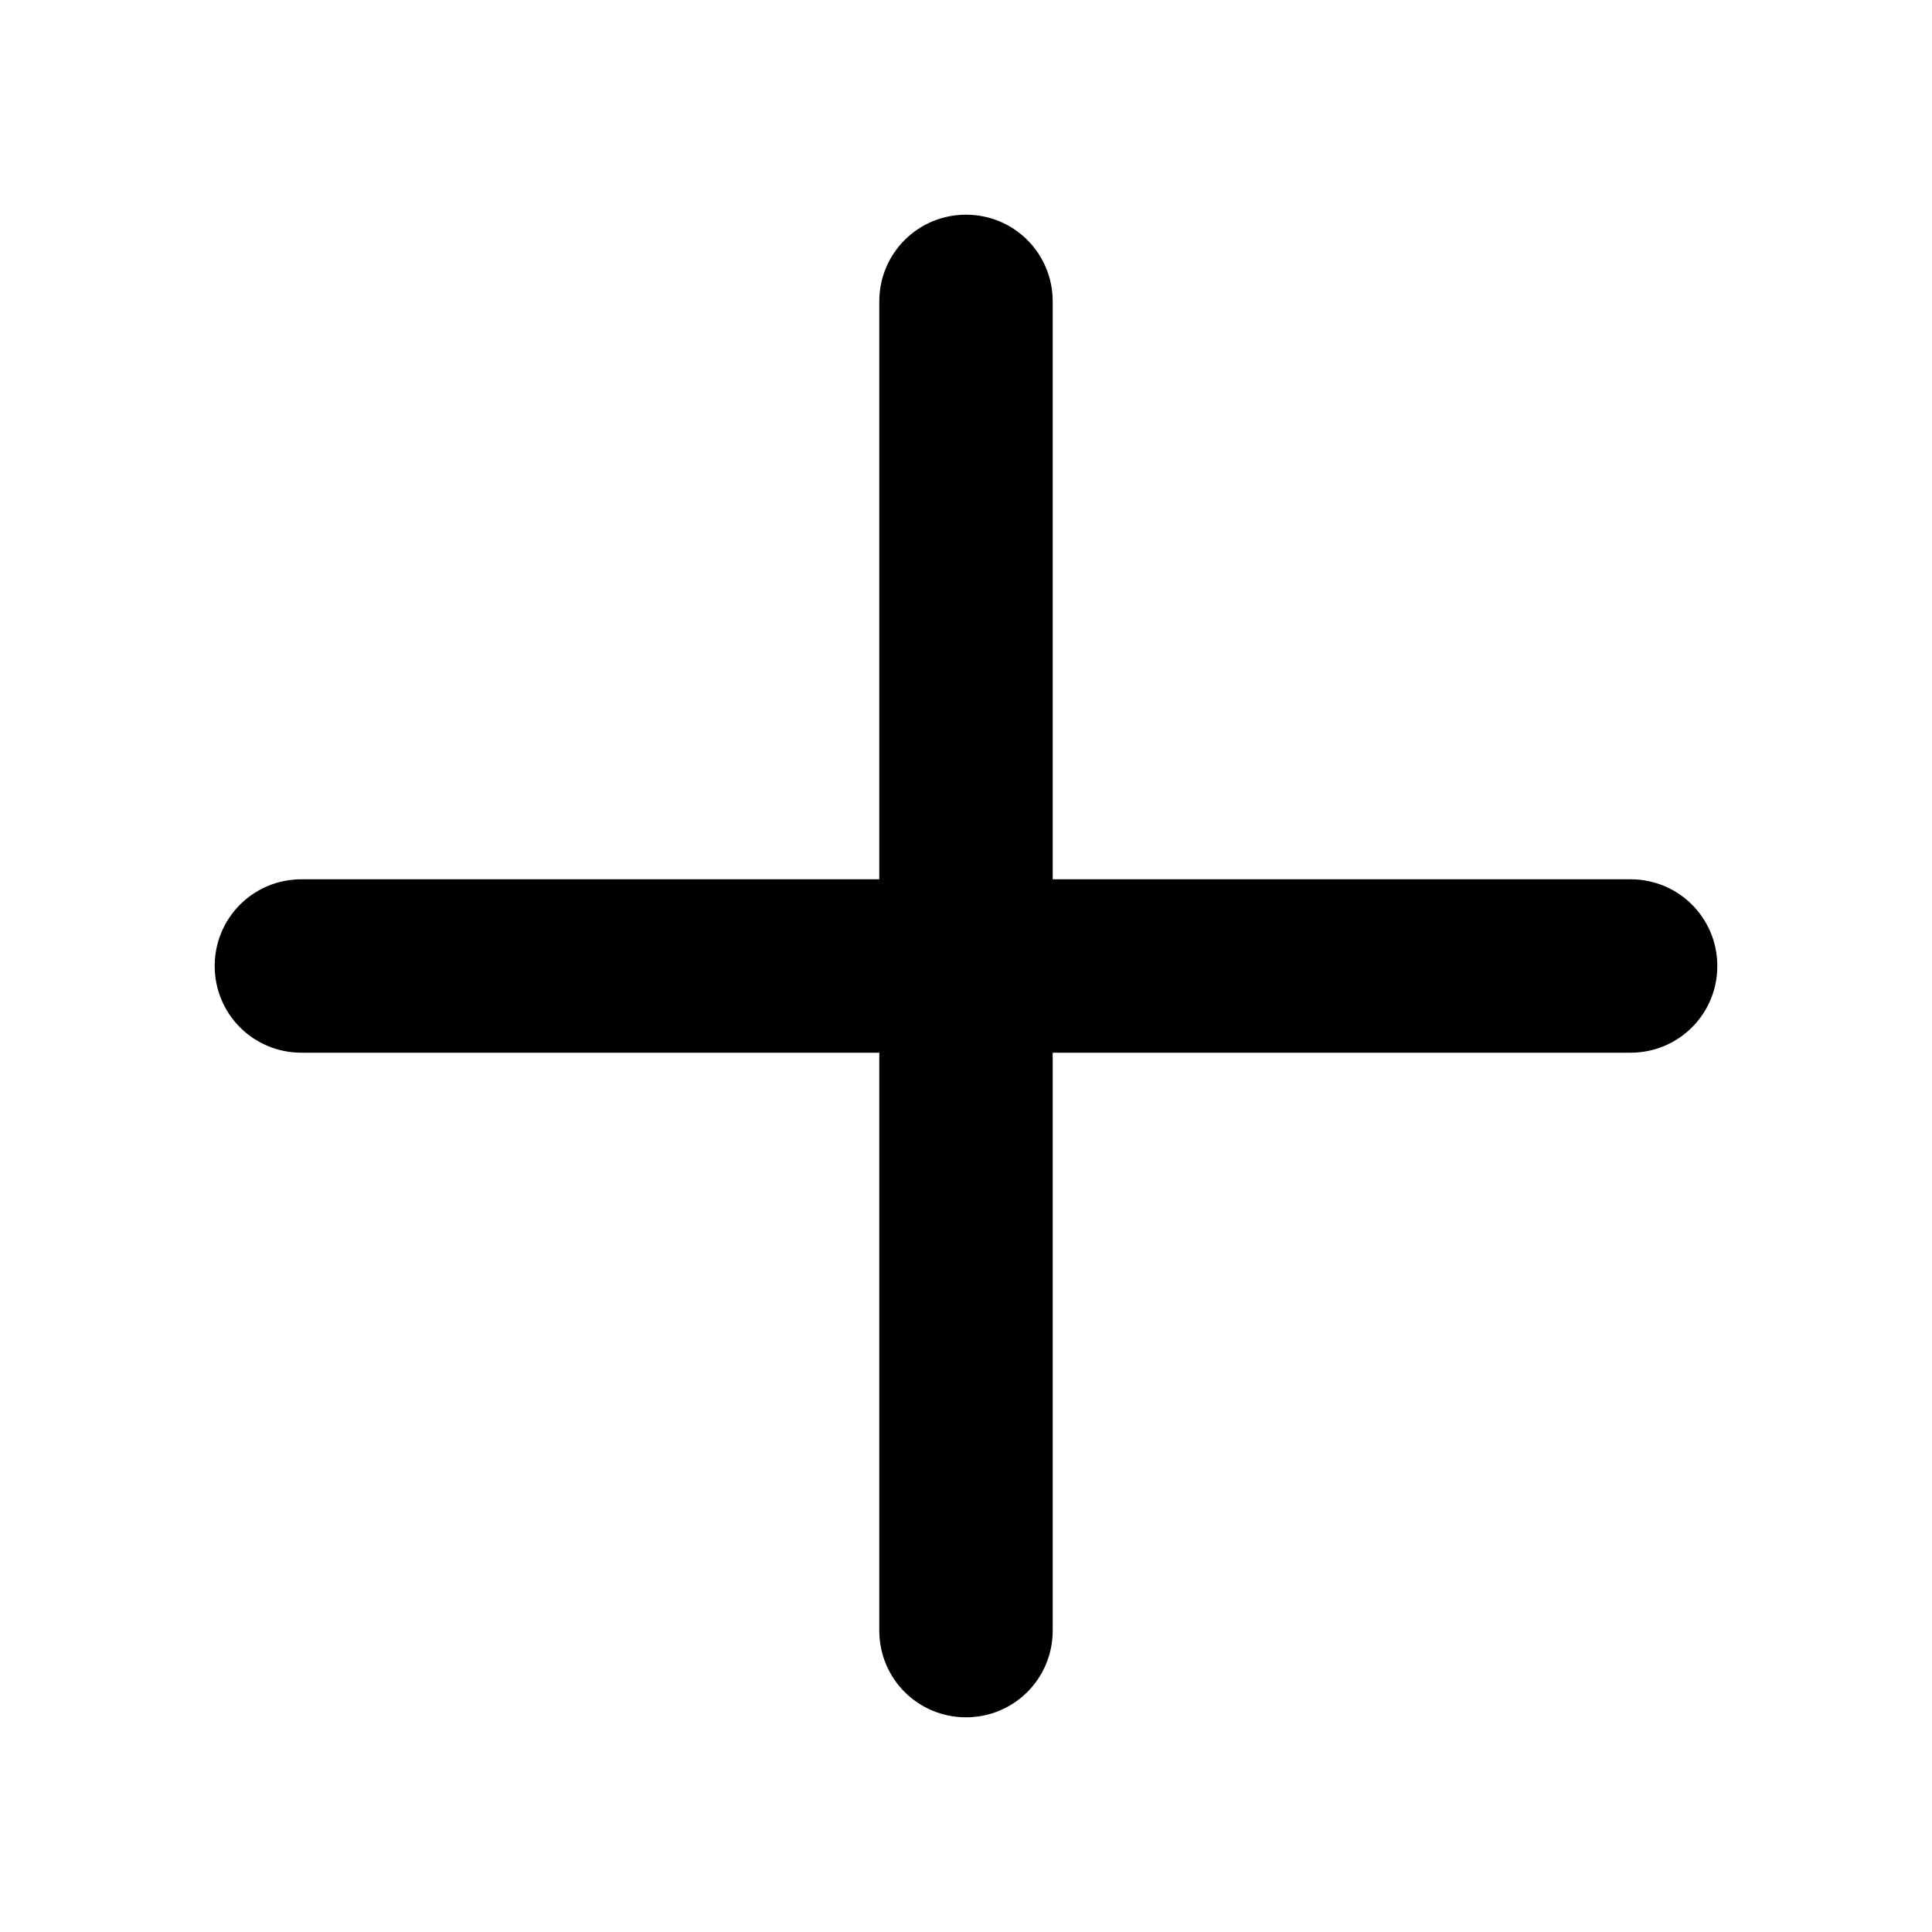
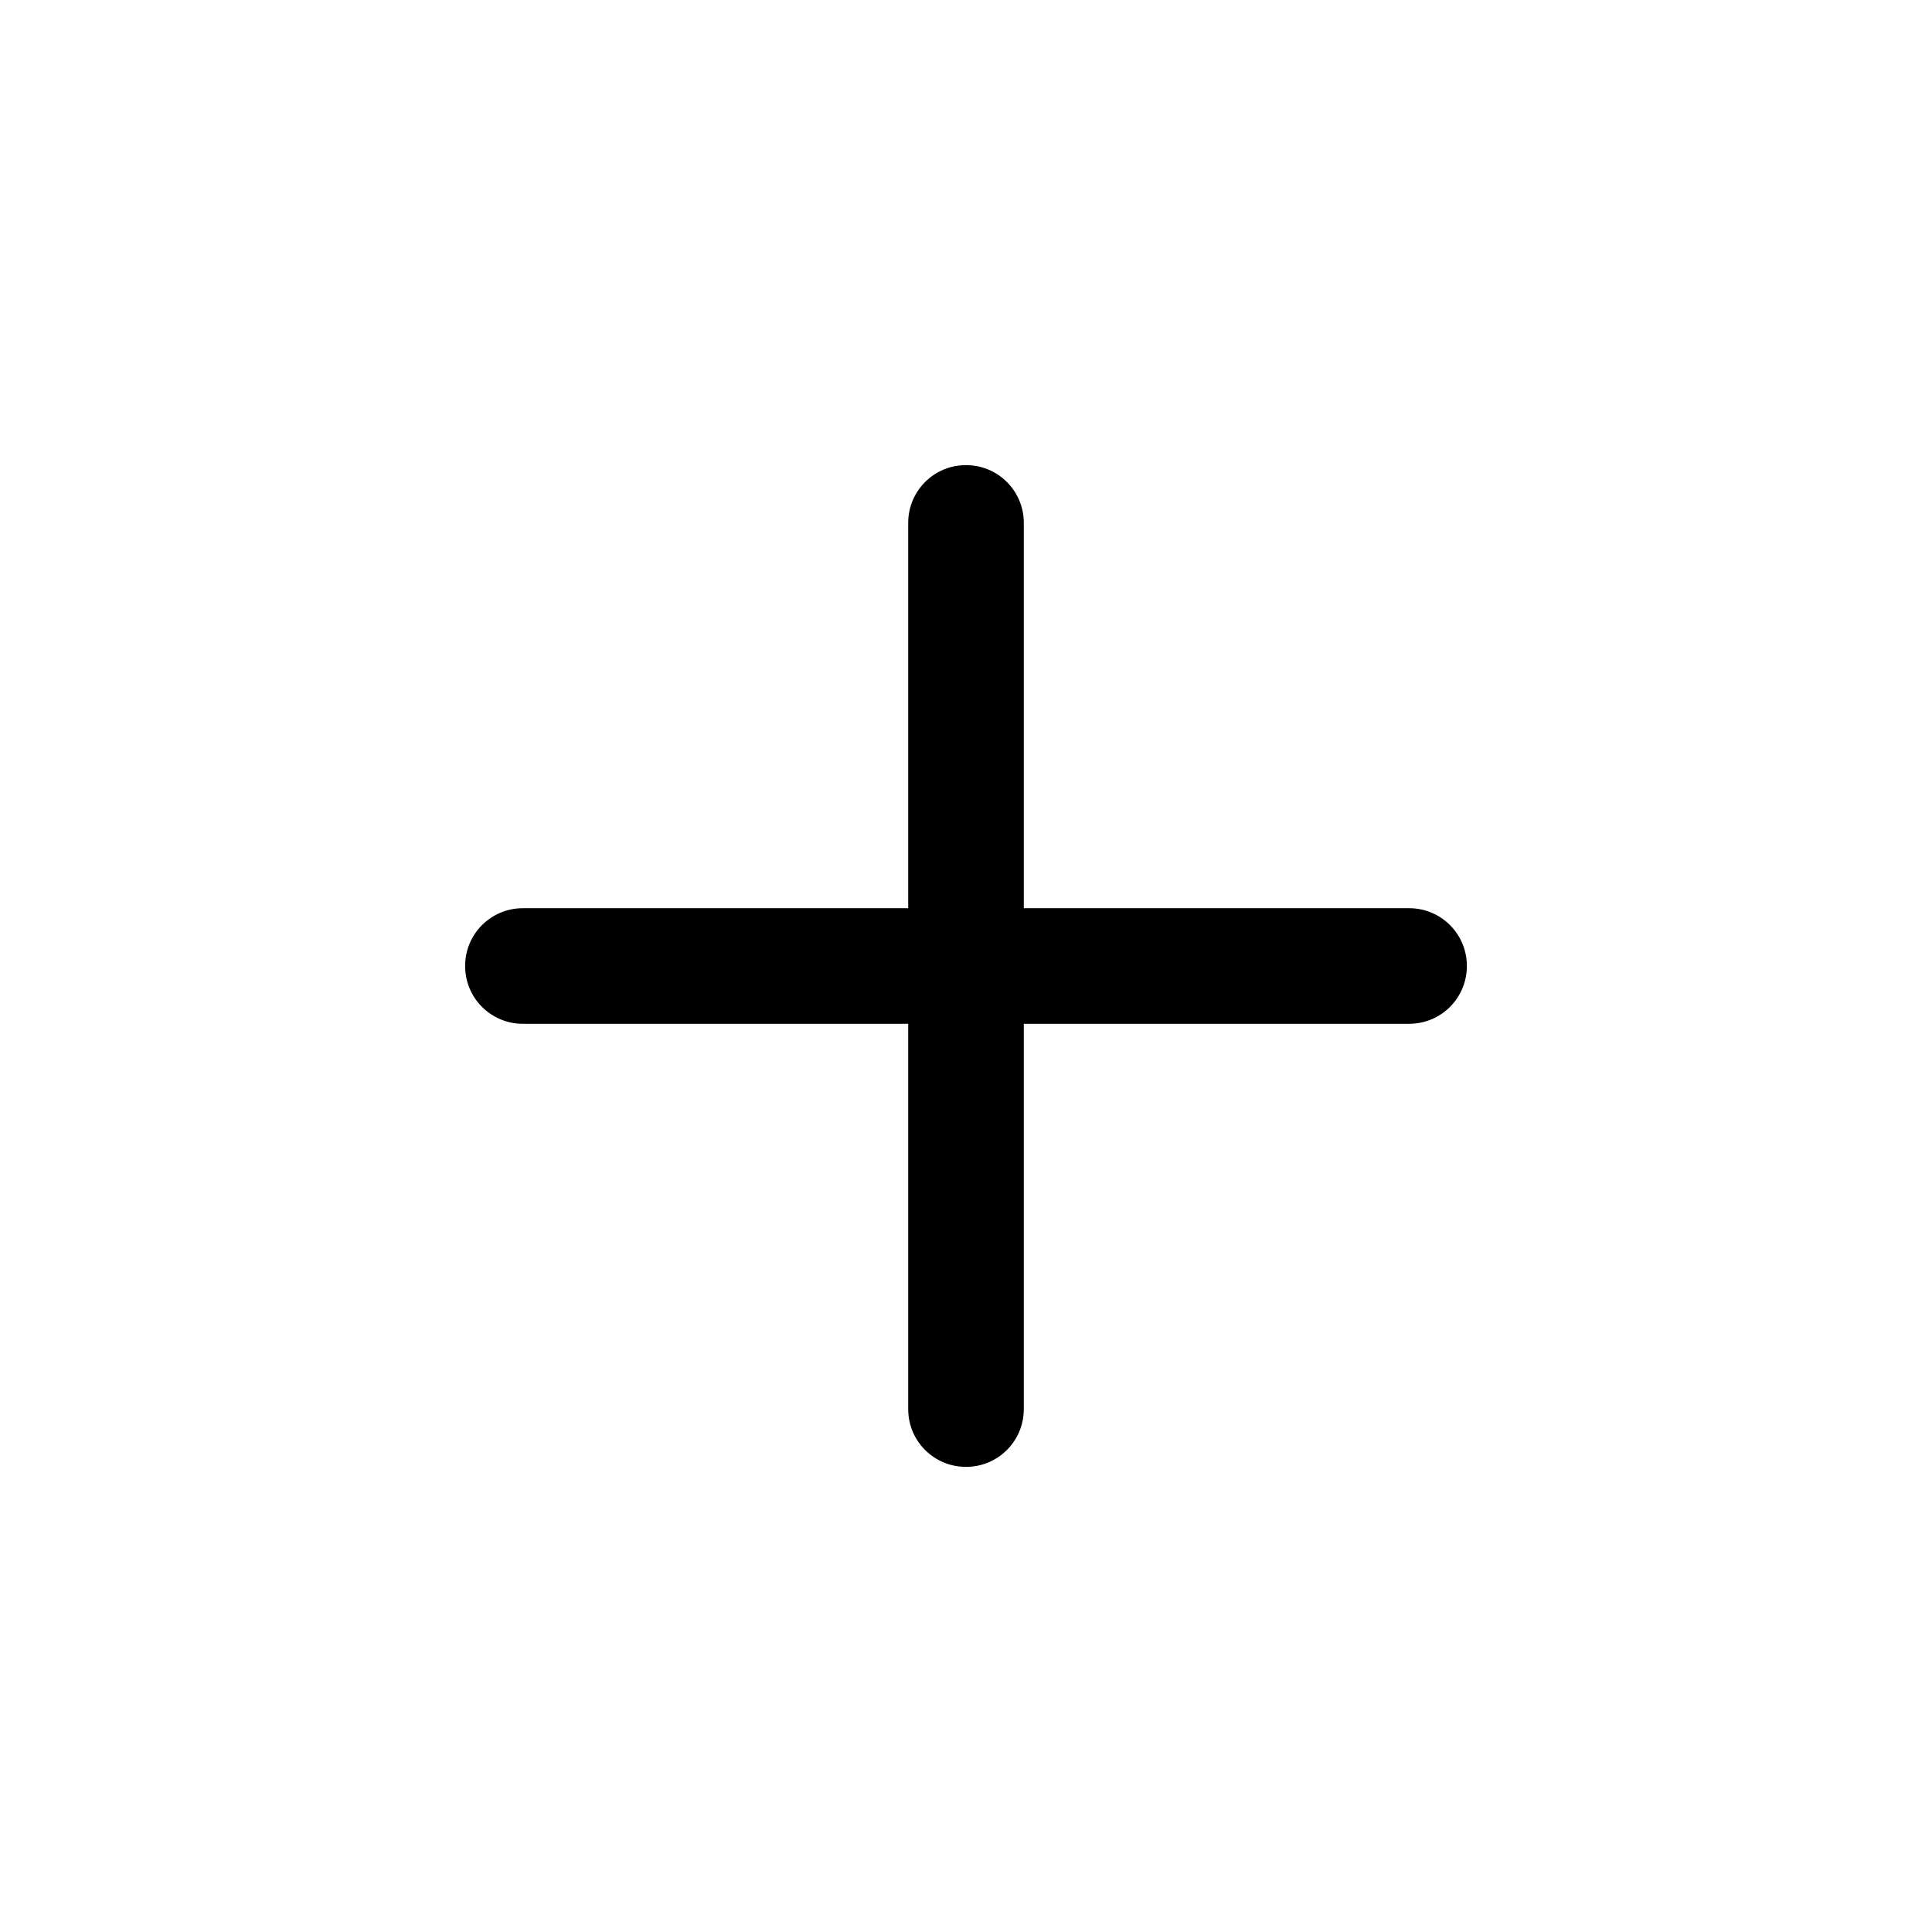
- <svg xmlns="http://www.w3.org/2000/svg" preserveAspectRatio="none" overflow="visible" style="display: block;" width="16" height="16" viewBox="0 0 16 16" fill="none">
-   <g id="plus">
+ <svg xmlns="http://www.w3.org/2000/svg" preserveAspectRatio="none" overflow="visible" style="display: block;" width="24" height="24" viewBox="0 0 24 24" fill="none">
+   <g id="plus" transform="translate(4 4)">
    <path id="Vector" d="M8.718 2.496C8.718 2.098 8.398 1.778 8 1.778C7.602 1.778 7.282 2.098 7.282 2.496V7.282H2.496C2.098 7.282 1.778 7.602 1.778 8C1.778 8.398 2.098 8.718 2.496 8.718H7.282V13.504C7.282 13.902 7.602 14.222 8 14.222C8.398 14.222 8.718 13.902 8.718 13.504V8.718H13.504C13.902 8.718 14.222 8.398 14.222 8C14.222 7.602 13.902 7.282 13.504 7.282H8.718V2.496Z" fill="black" />
  </g>
</svg>
